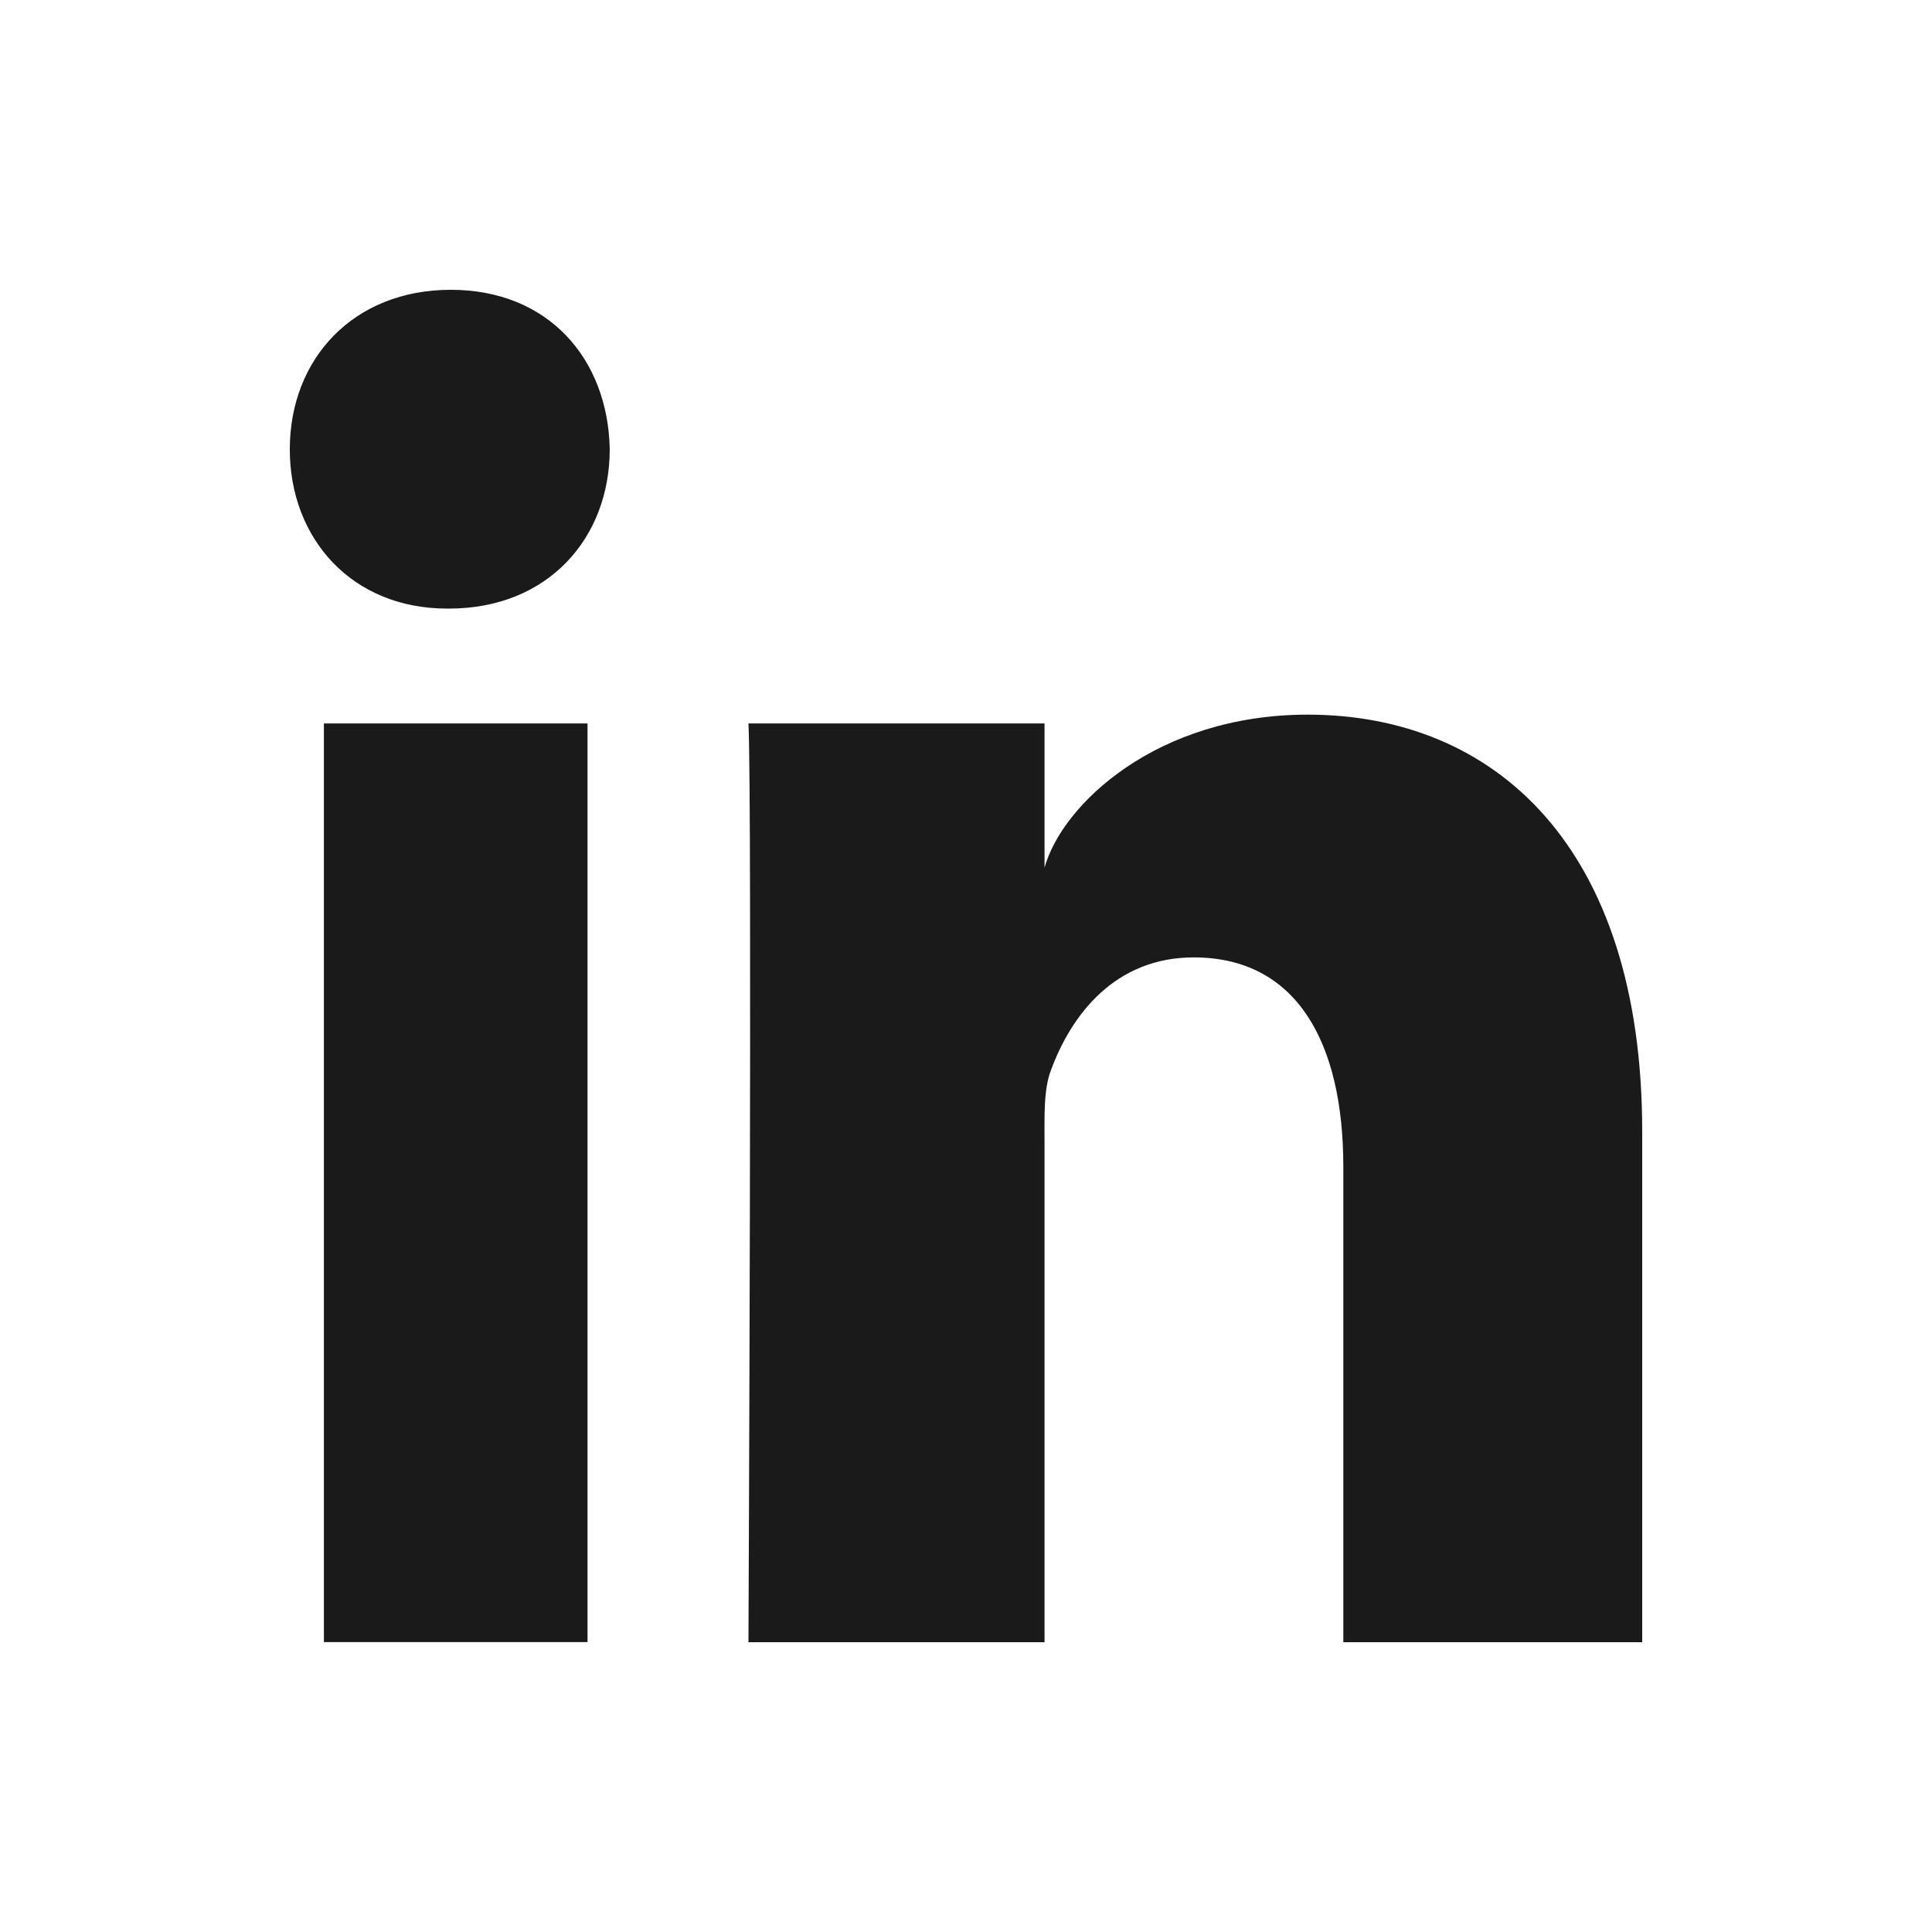
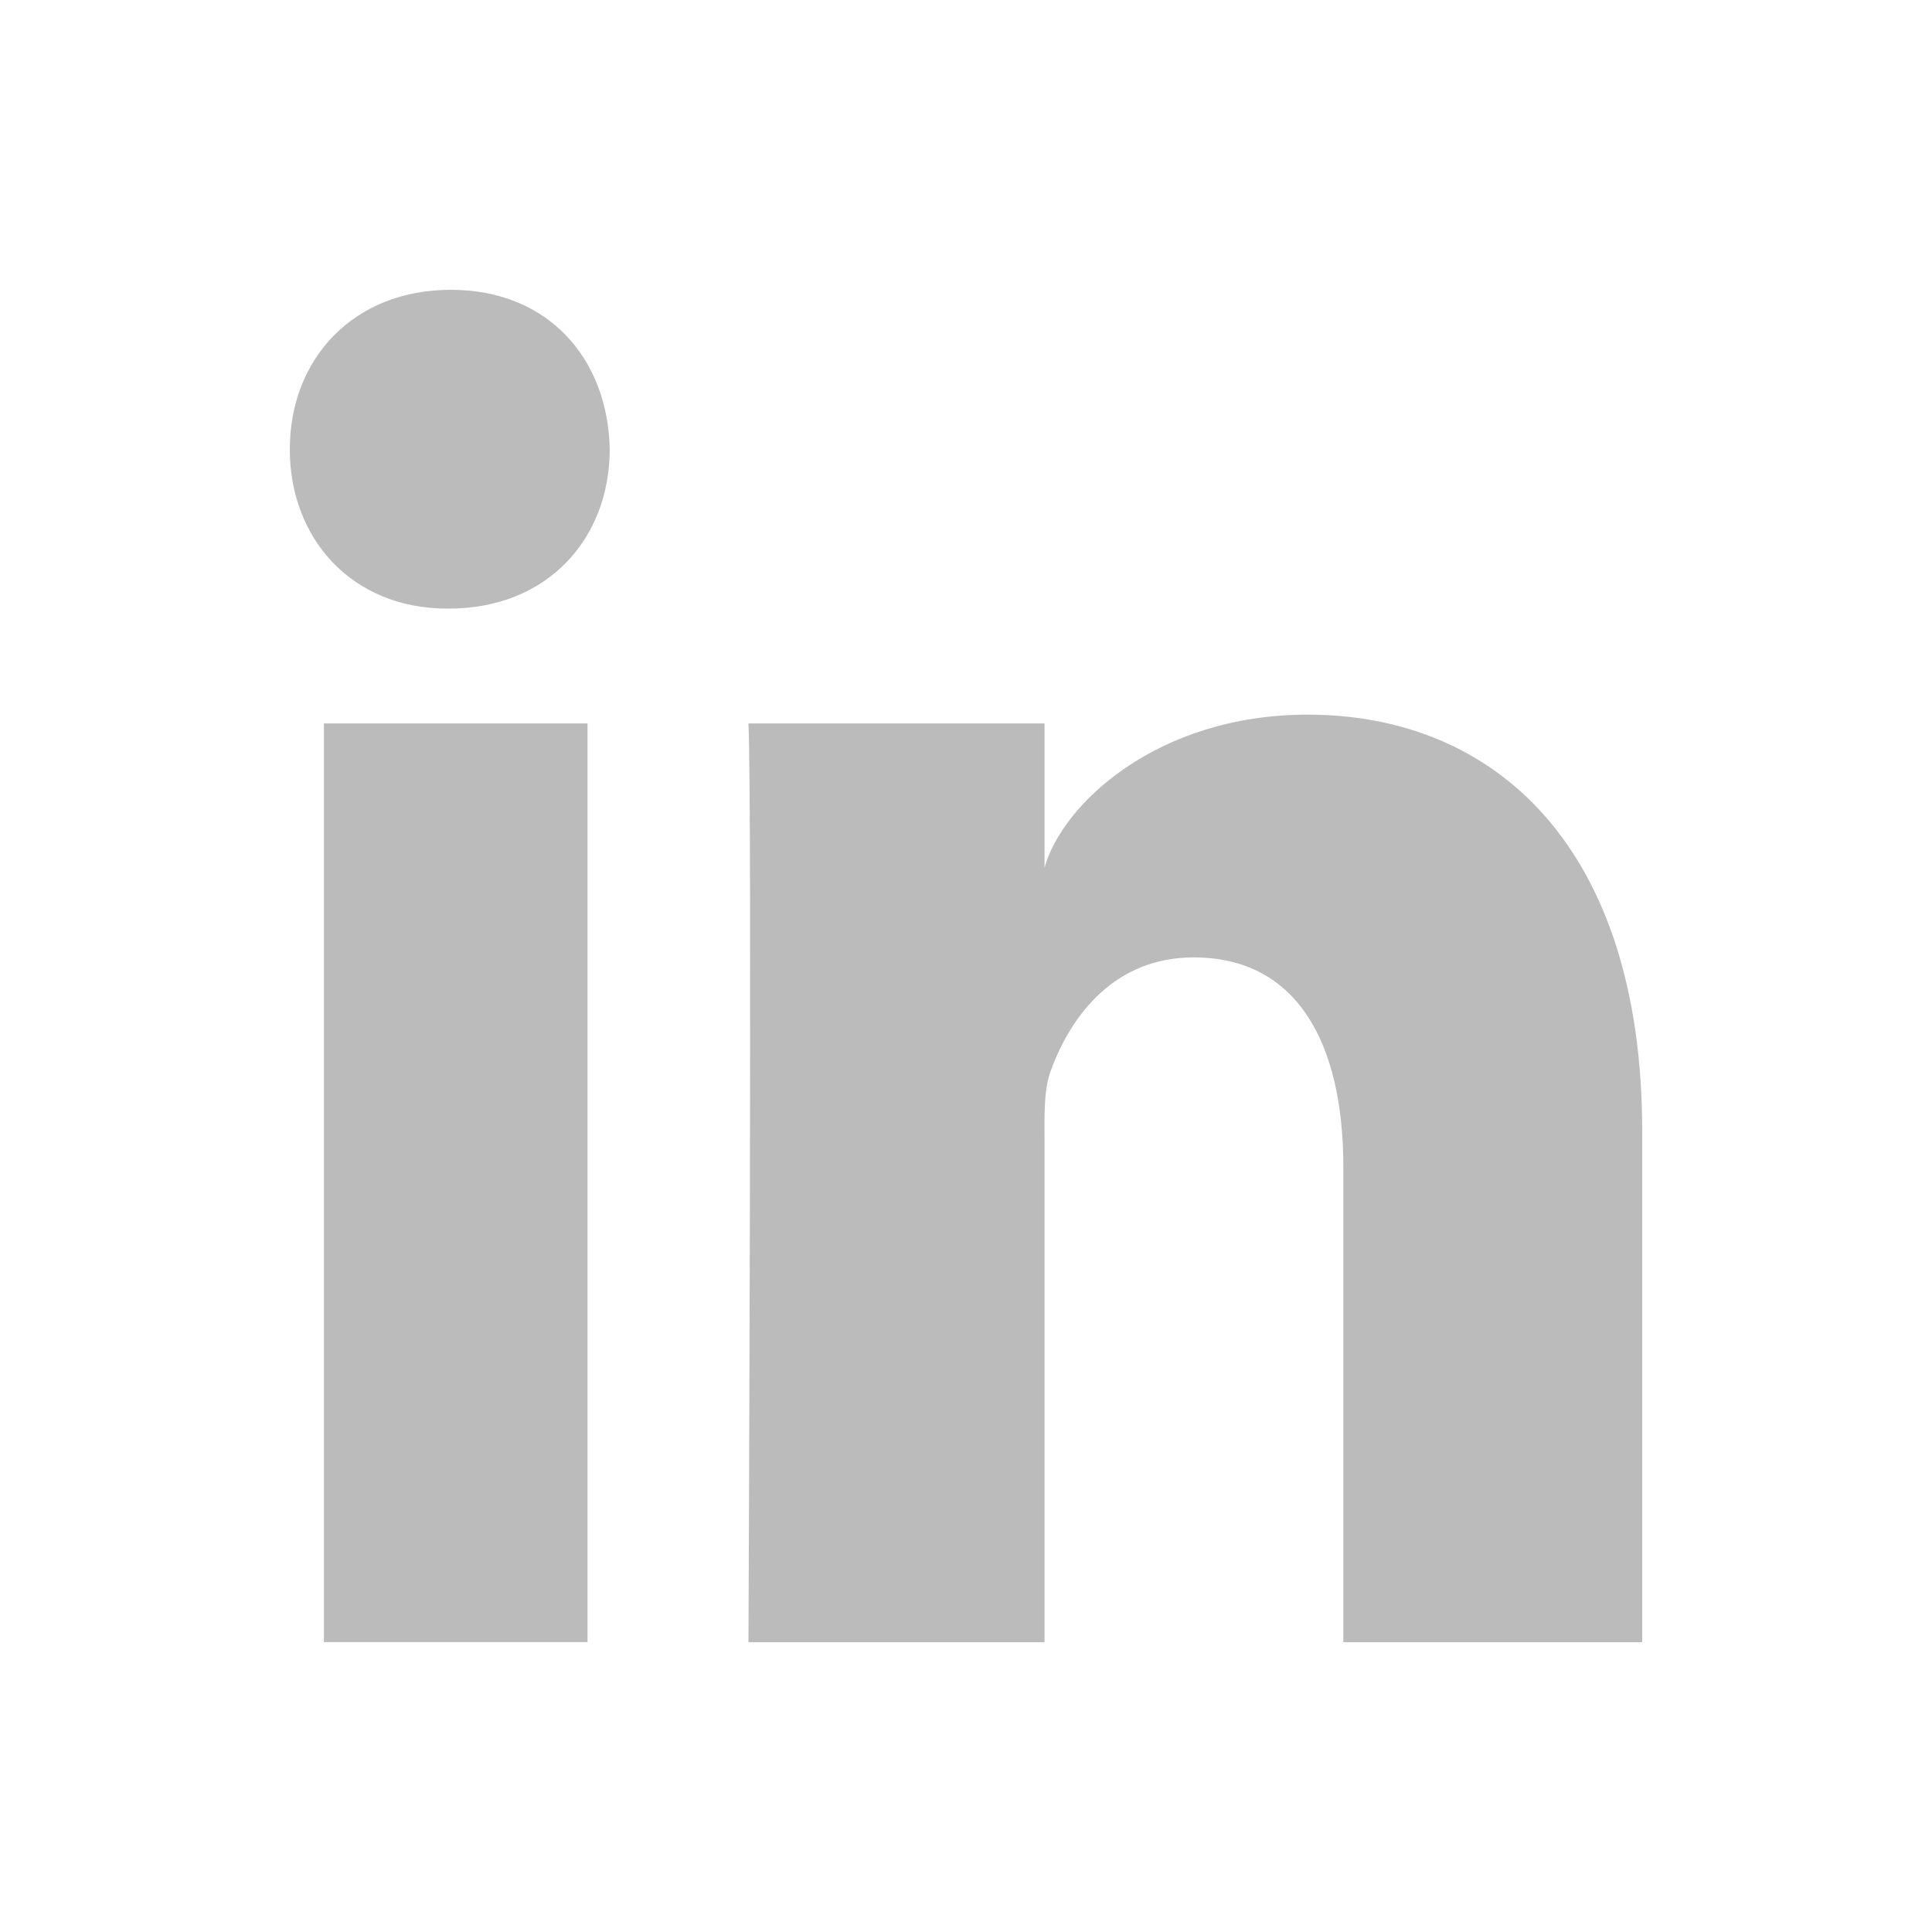
<svg xmlns="http://www.w3.org/2000/svg" width="20px" height="20px" viewBox="0 0 20 20" version="1.1">
  <defs />
  <g id="Symbols" stroke="none" stroke-width="1" fill="none" fill-rule="evenodd">
    <g id="Glyph-/-Social-/-LinkedIn-/-Black">
      <g id="Group-26" transform="translate(3, 3)">
        <rect id="Rectangle-26-Copy-3" x="0" y="0" width="14" height="14" />
-         <path d="M0.353,4.489 L3.082,4.489 L3.082,13.999 L0.353,13.999 L0.353,4.489 Z M1.648,3.3 L1.628,3.3 C0.64,3.3 -3.55271368e-15,2.573 -3.55271368e-15,1.652 C-3.55271368e-15,0.713 0.659,0 1.667,0 C2.674,0 3.293,0.711 3.312,1.649 C3.312,2.57 2.674,3.3 1.648,3.3 L1.648,3.3 Z M14,14 L10.906,14 L10.906,9.078 C10.906,7.79 10.422,6.911 9.357,6.911 C8.543,6.911 8.091,7.504 7.88,8.077 C7.801,8.281 7.813,8.567 7.813,8.854 L7.813,14 L4.748,14 C4.748,14 4.787,5.282 4.748,4.489 L7.813,4.489 L7.813,5.982 C7.994,5.329 8.974,4.398 10.537,4.398 C12.476,4.398 14,5.767 14,8.711 L14,14 L14,14 Z" id="Shape" fill="#1A1A1A" />
+         <path d="M0.353,4.489 L3.082,4.489 L3.082,13.999 L0.353,13.999 L0.353,4.489 Z M1.648,3.3 L1.628,3.3 C0.64,3.3 -3.55271368e-15,2.573 -3.55271368e-15,1.652 C-3.55271368e-15,0.713 0.659,0 1.667,0 C2.674,0 3.293,0.711 3.312,1.649 C3.312,2.57 2.674,3.3 1.648,3.3 L1.648,3.3 Z M14,14 L10.906,14 L10.906,9.078 C10.906,7.79 10.422,6.911 9.357,6.911 C8.543,6.911 8.091,7.504 7.88,8.077 C7.801,8.281 7.813,8.567 7.813,8.854 L7.813,14 L4.748,14 C4.748,14 4.787,5.282 4.748,4.489 L7.813,4.489 L7.813,5.982 C7.994,5.329 8.974,4.398 10.537,4.398 C12.476,4.398 14,5.767 14,8.711 L14,14 L14,14 Z" id="Shape" fill="#bbbbbb" />
      </g>
    </g>
  </g>
</svg>
